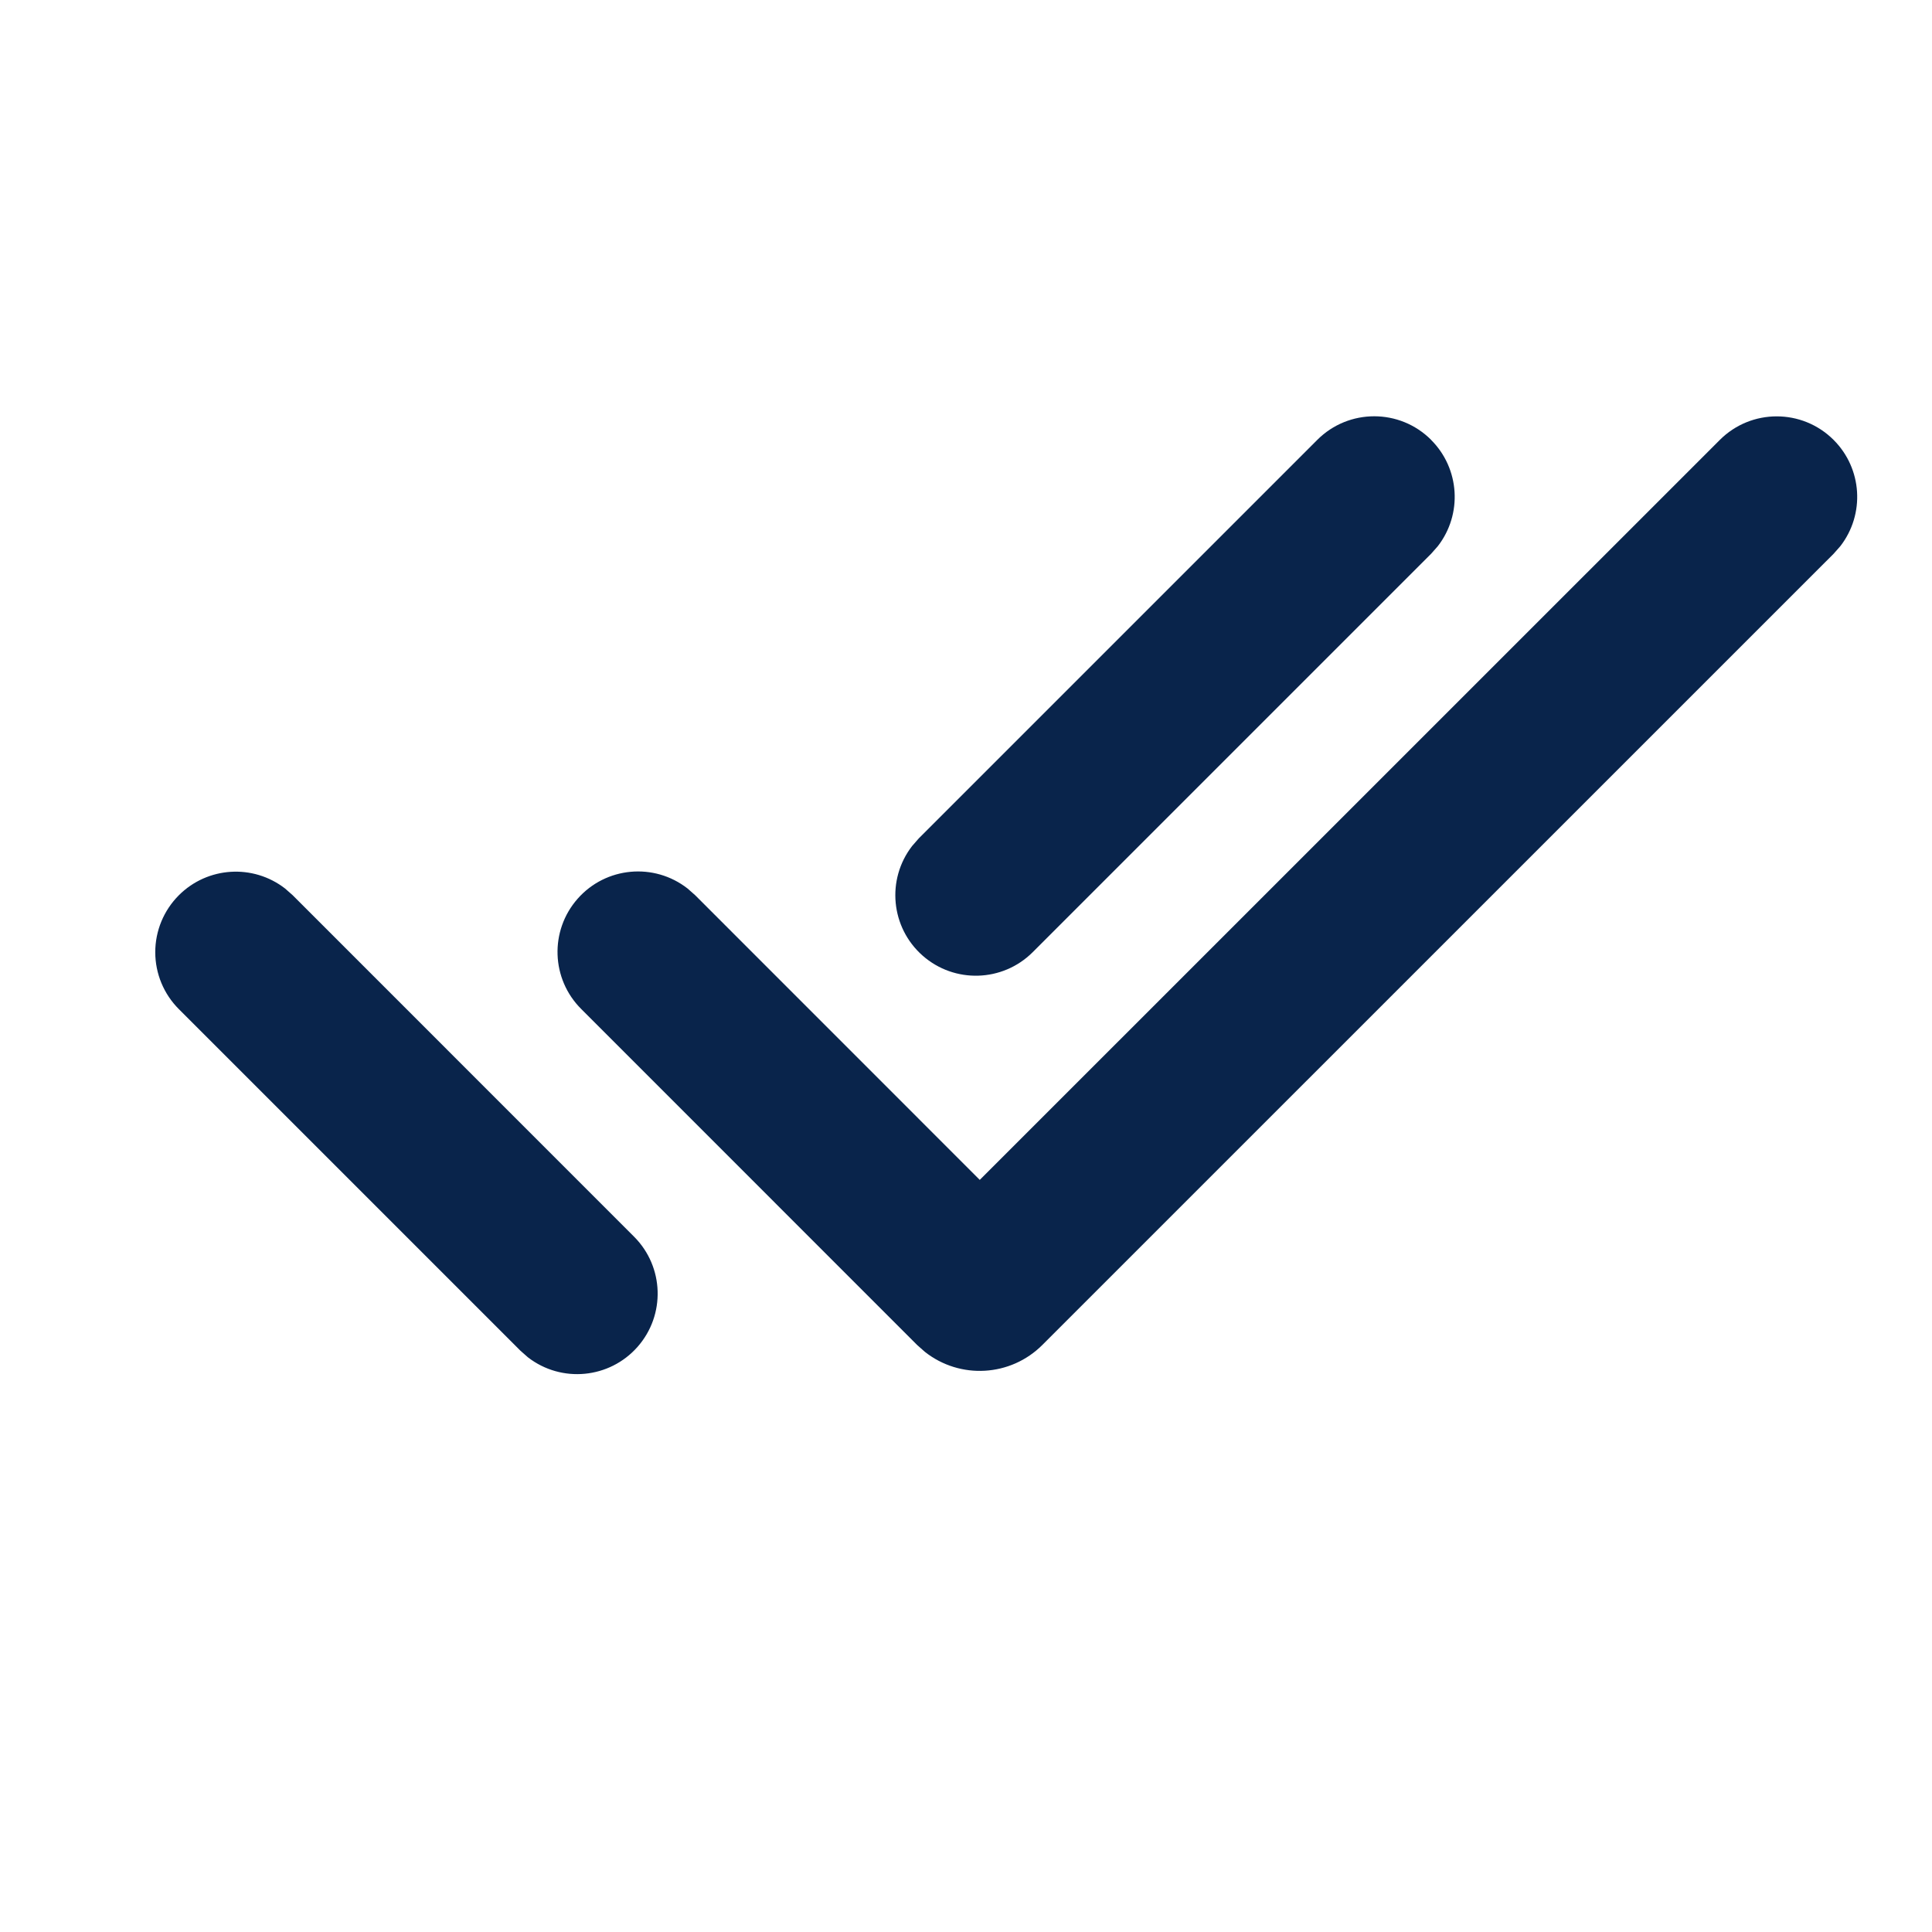
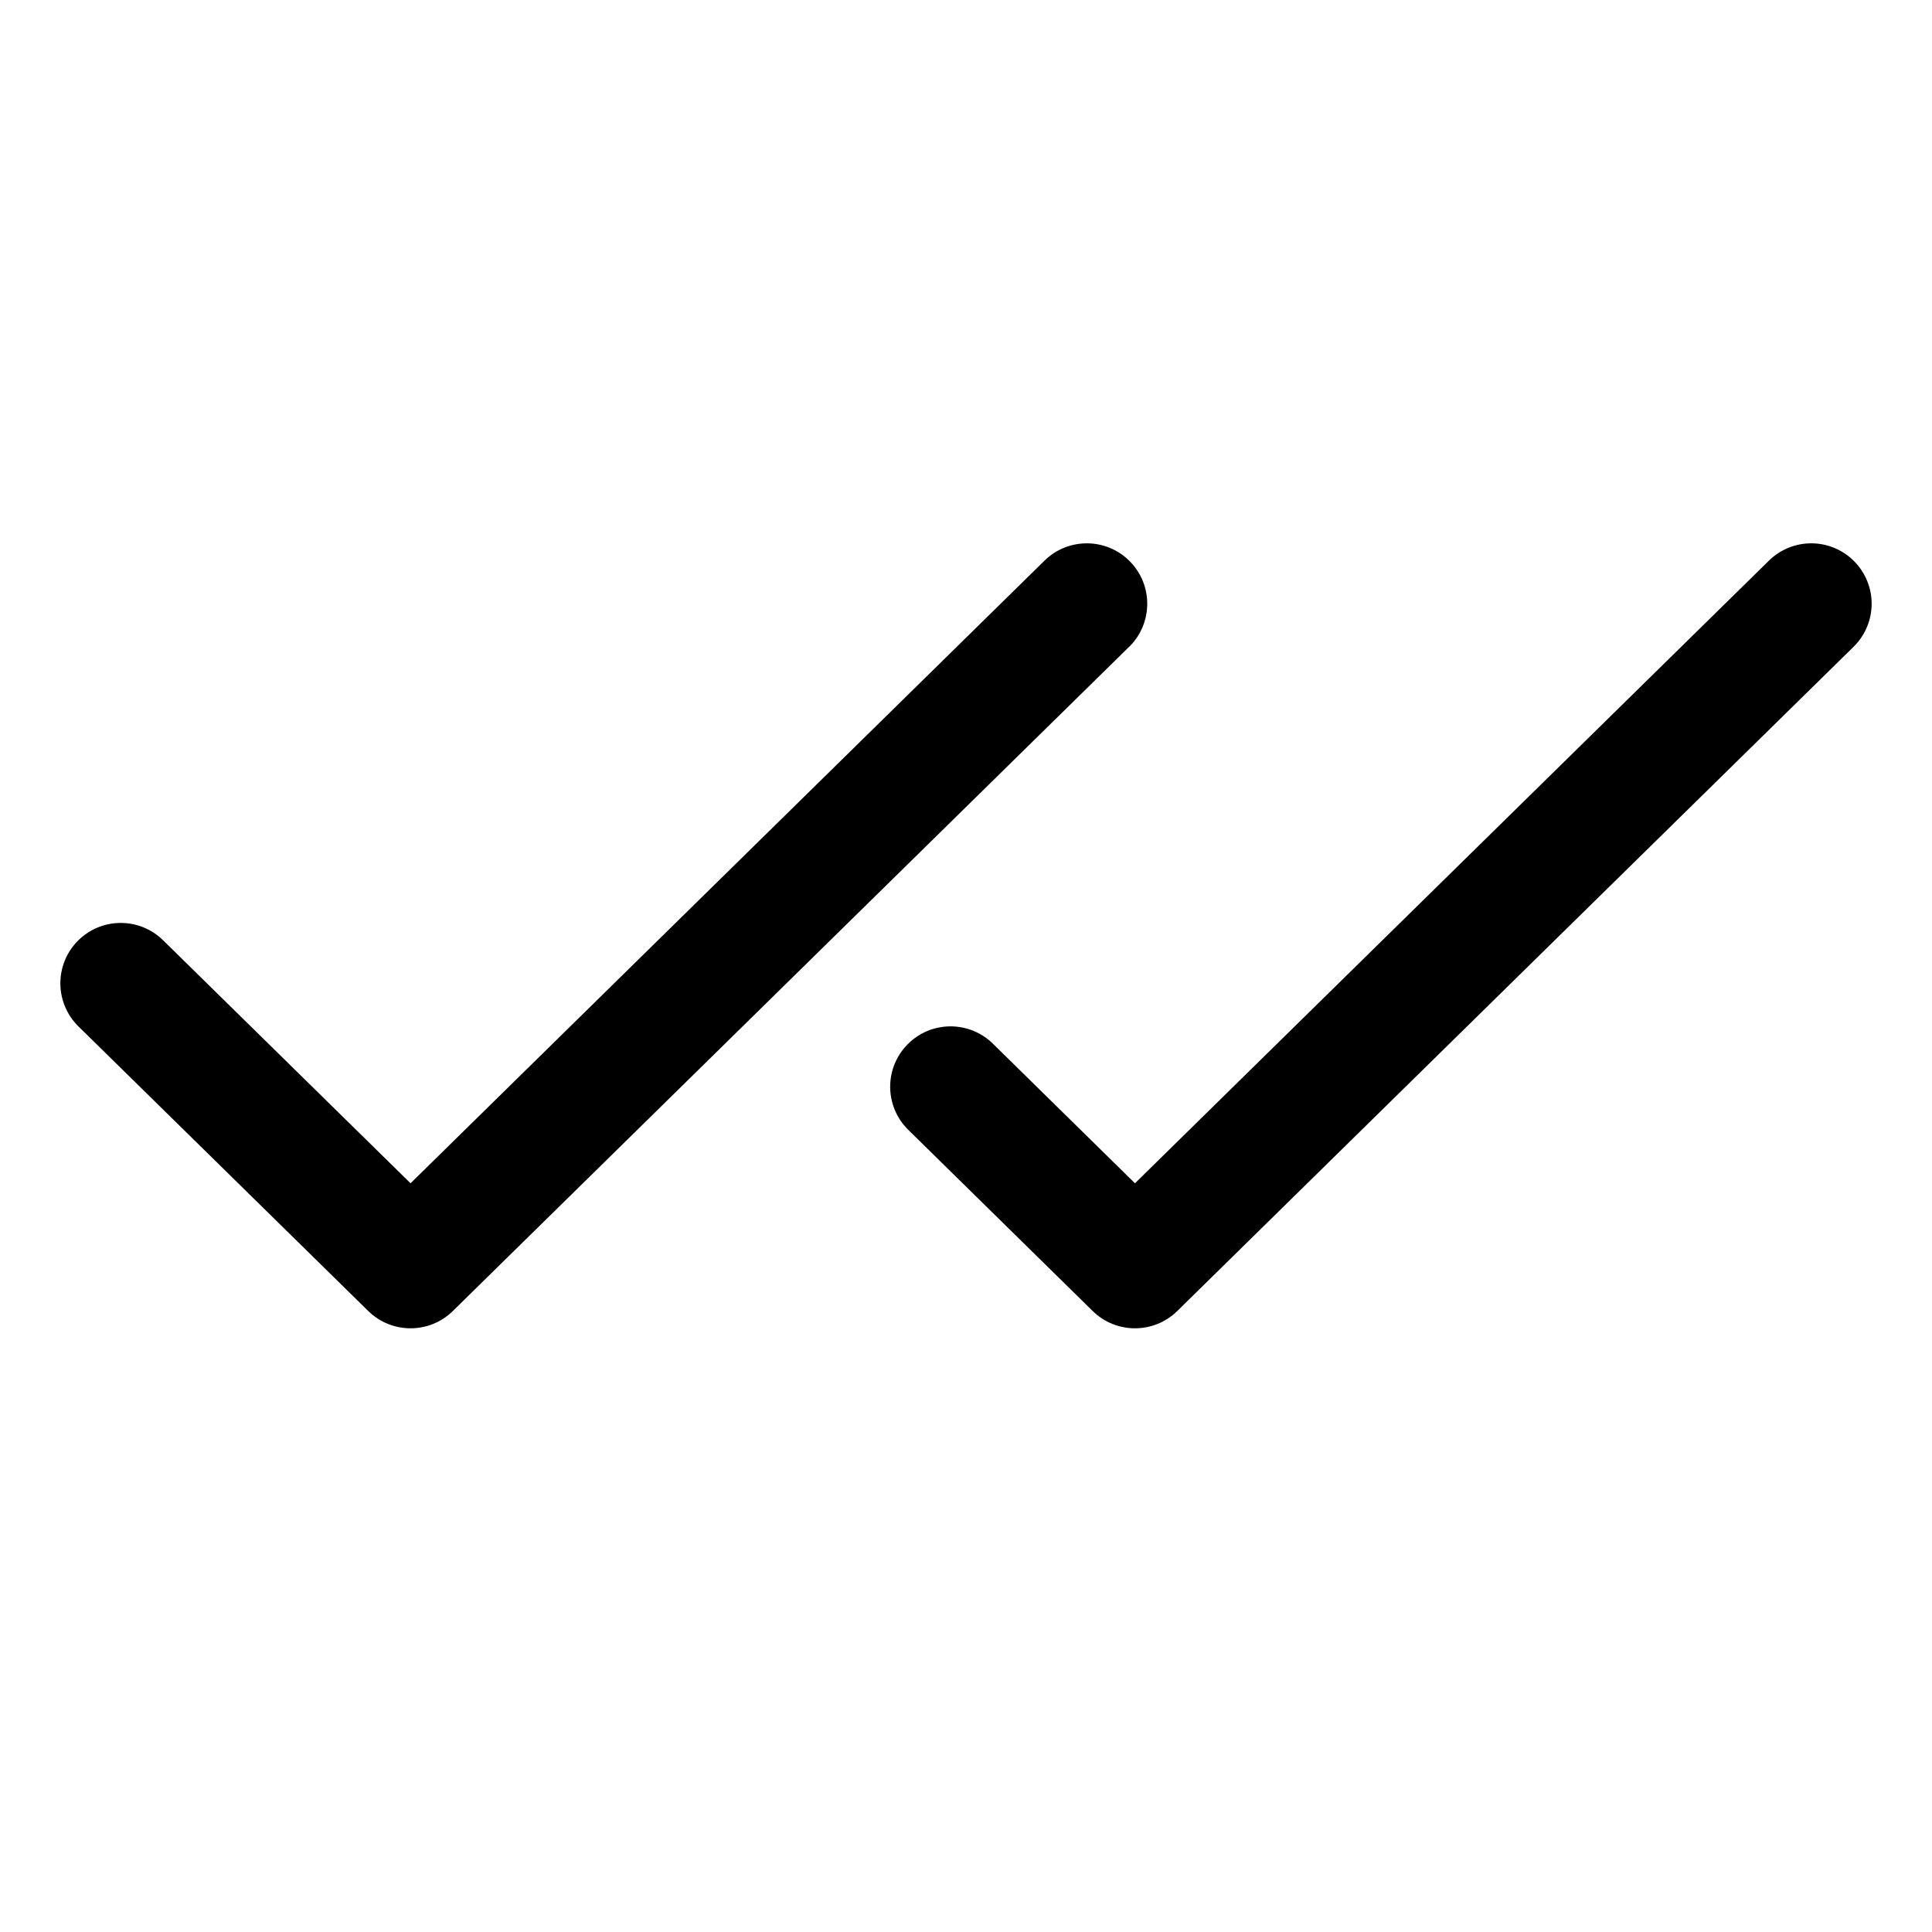
- <svg xmlns="http://www.w3.org/2000/svg" width="24" height="24">
-   <g fill="none">
-     <path d="M24 0v24H0V0zM12.594 23.258l-.012.002-.071.035-.02.004-.014-.004-.071-.036c-.01-.003-.019 0-.024.006l-.004.01-.017.428.005.02.01.013.104.074.015.004.012-.004.104-.074.012-.016.004-.017-.017-.427c-.002-.01-.009-.017-.016-.018m.264-.113-.014.002-.184.093-.01.01-.003.011.018.43.005.012.008.008.201.092c.012.004.023 0 .029-.008l.004-.014-.034-.614c-.003-.012-.01-.02-.02-.022m-.715.002a.023.023 0 0 0-.027.006l-.006.014-.034.614c0 .012.007.02.017.024l.015-.002.201-.093.01-.008.003-.011.018-.43-.003-.012-.01-.01z" />
-     <path fill="#09244B" d="M2.222 11.121a1 1 0 0 1 1.32-.083l.094.083 4.242 4.243a1 1 0 0 1-1.32 1.497l-.094-.083-4.242-4.242a1 1 0 0 1 0-1.415m20.556-5.656a1 1 0 0 1 .083 1.32l-.083.094-9.829 9.828a1.1 1.1 0 0 1-1.46.086l-.096-.085-4.171-4.172a1 1 0 0 1 1.32-1.498l.094.083 3.535 3.536 9.193-9.192a1 1 0 0 1 1.414 0m-5 0a1 1 0 0 1 .083 1.32l-.083.094-4.95 4.95a1 1 0 0 1-1.497-1.32l.083-.095 4.95-4.95a1 1 0 0 1 1.414 0Z" />
-   </g>
+ <svg xmlns="http://www.w3.org/2000/svg" viewBox="0 0 256 256" fill="currentColor">
+   <path d="M149.61,85.71l-89.6,88a8,8,0,0,1-11.22,0L10.39,136a8,8,0,1,1,11.22-11.41L54.4,156.79l84-82.5a8,8,0,1,1,11.22,11.42Zm96.1-11.32a8,8,0,0,0-11.32-.1l-84,82.5-18.83-18.5a8,8,0,0,0-11.21,11.42l24.43,24a8,8,0,0,0,11.22,0l89.6-88A8,8,0,0,0,245.71,74.39Z" />
</svg>
